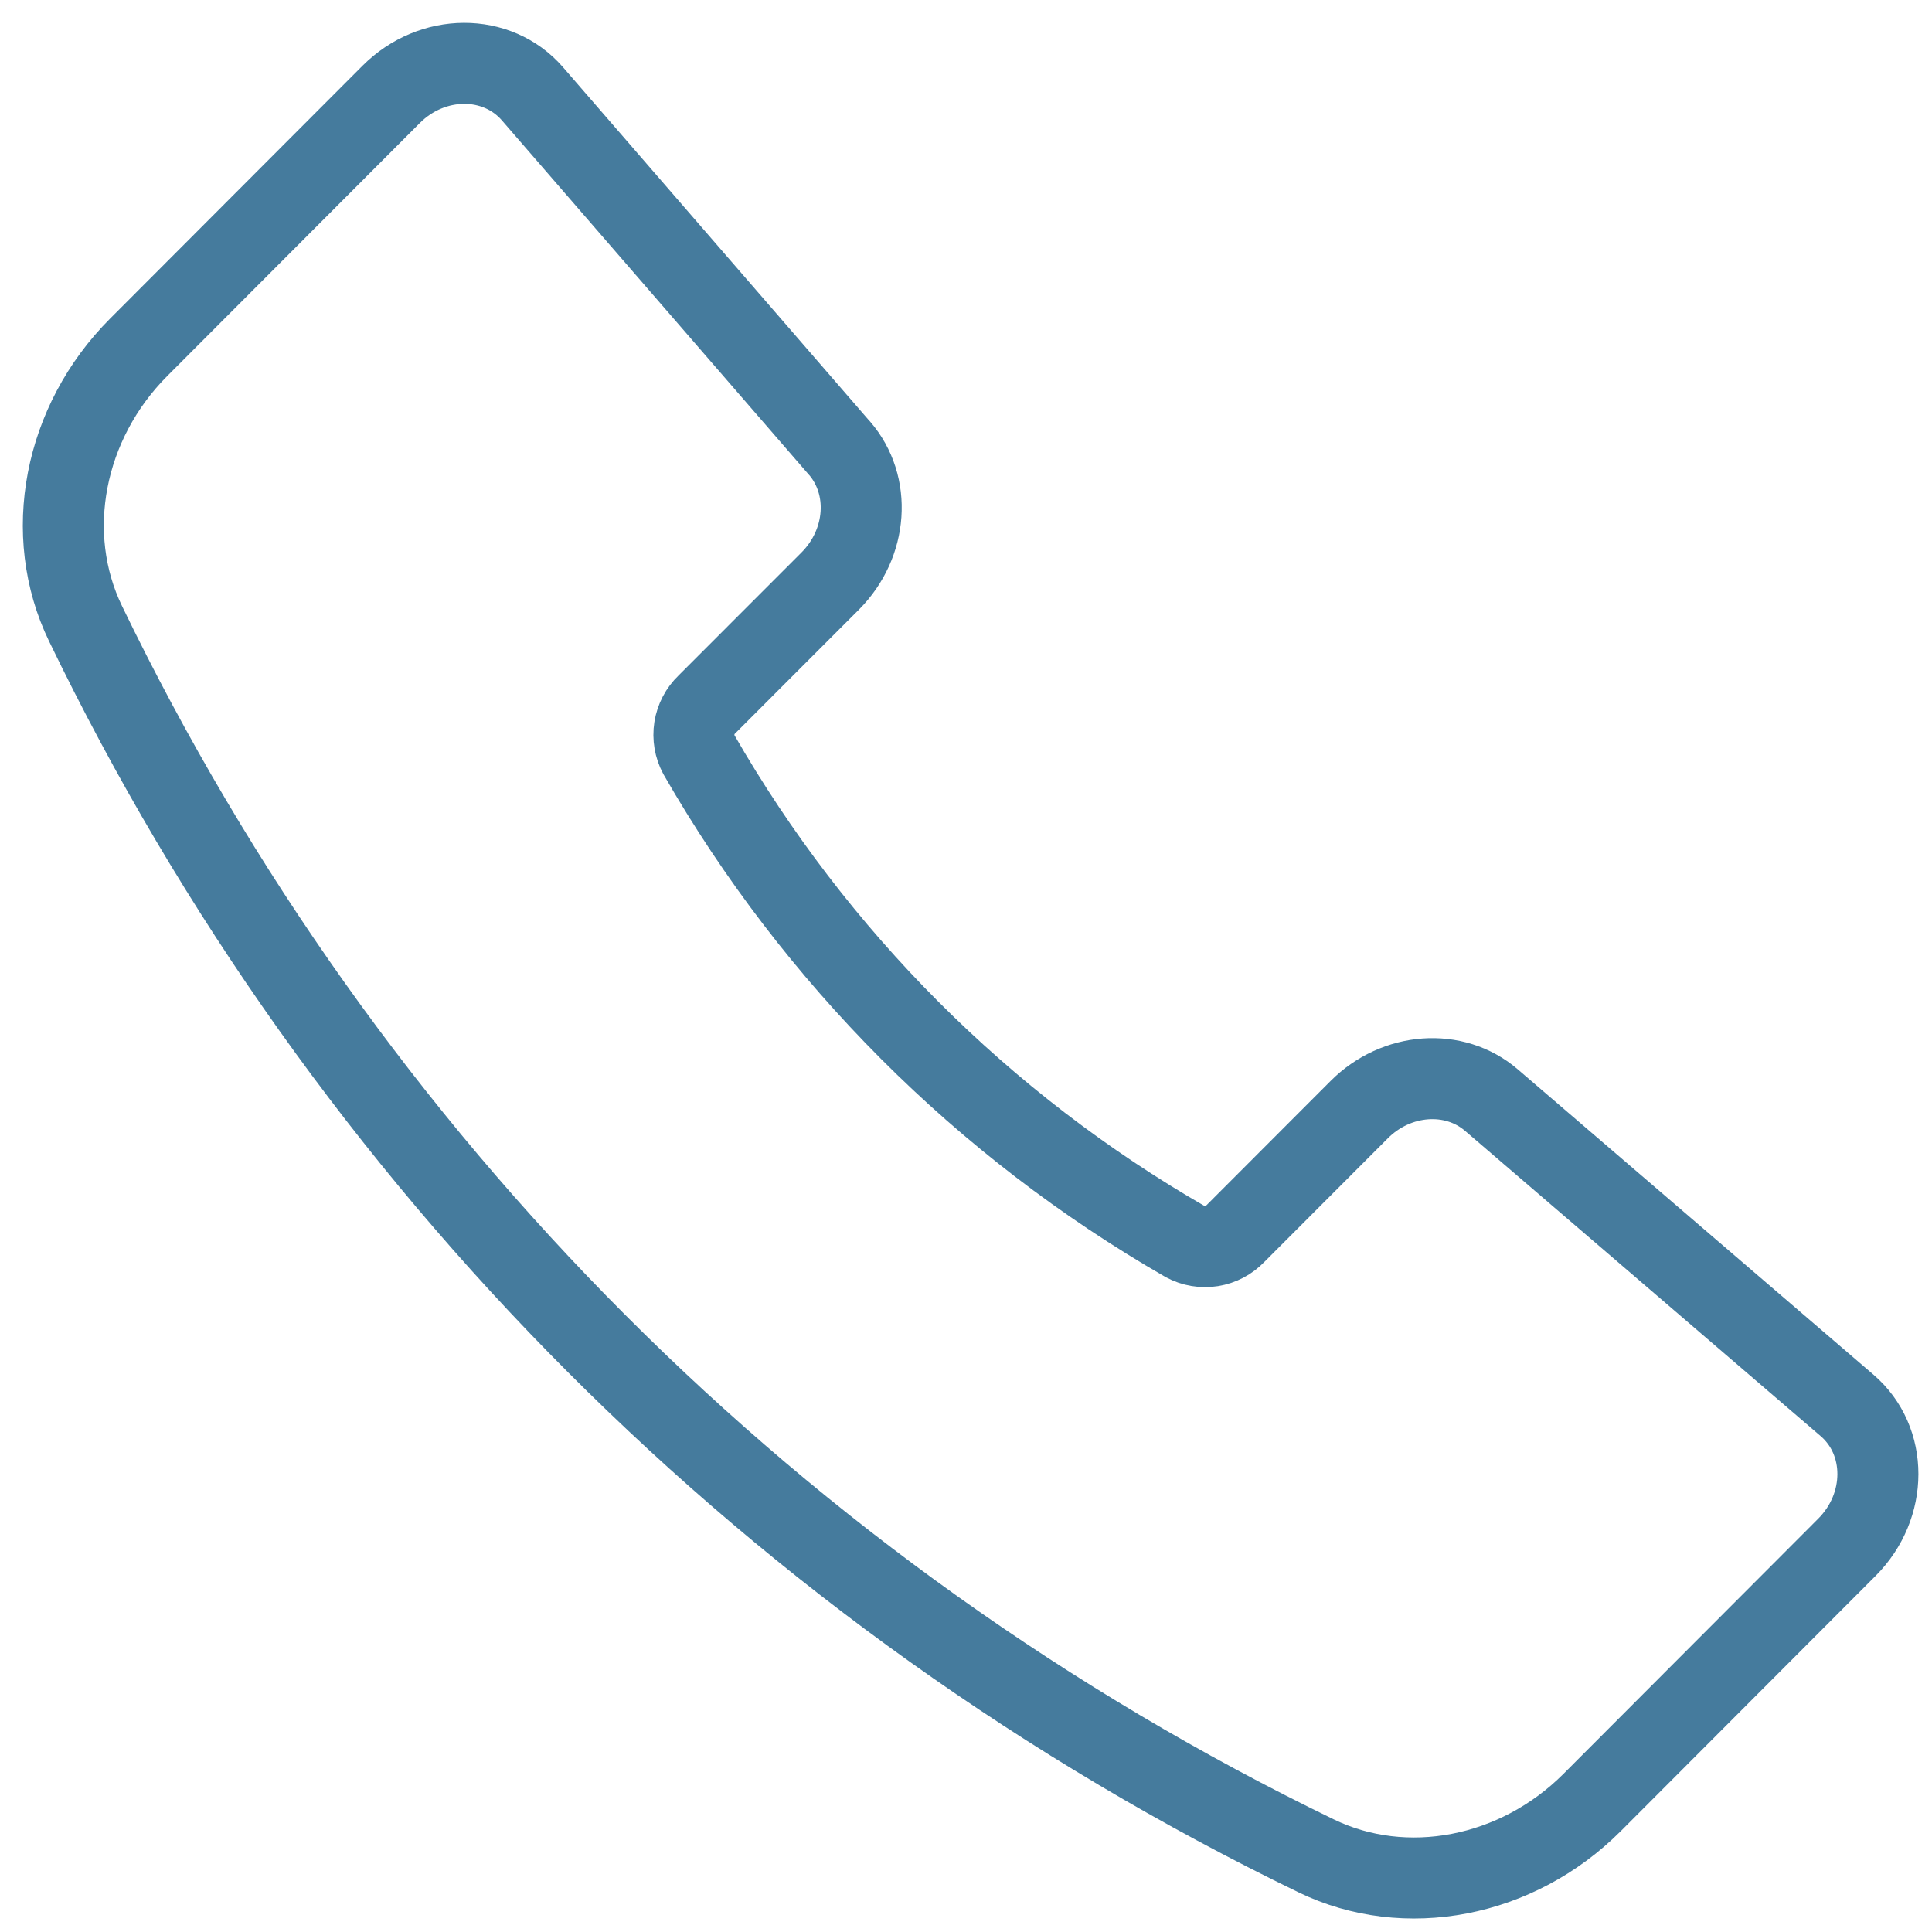
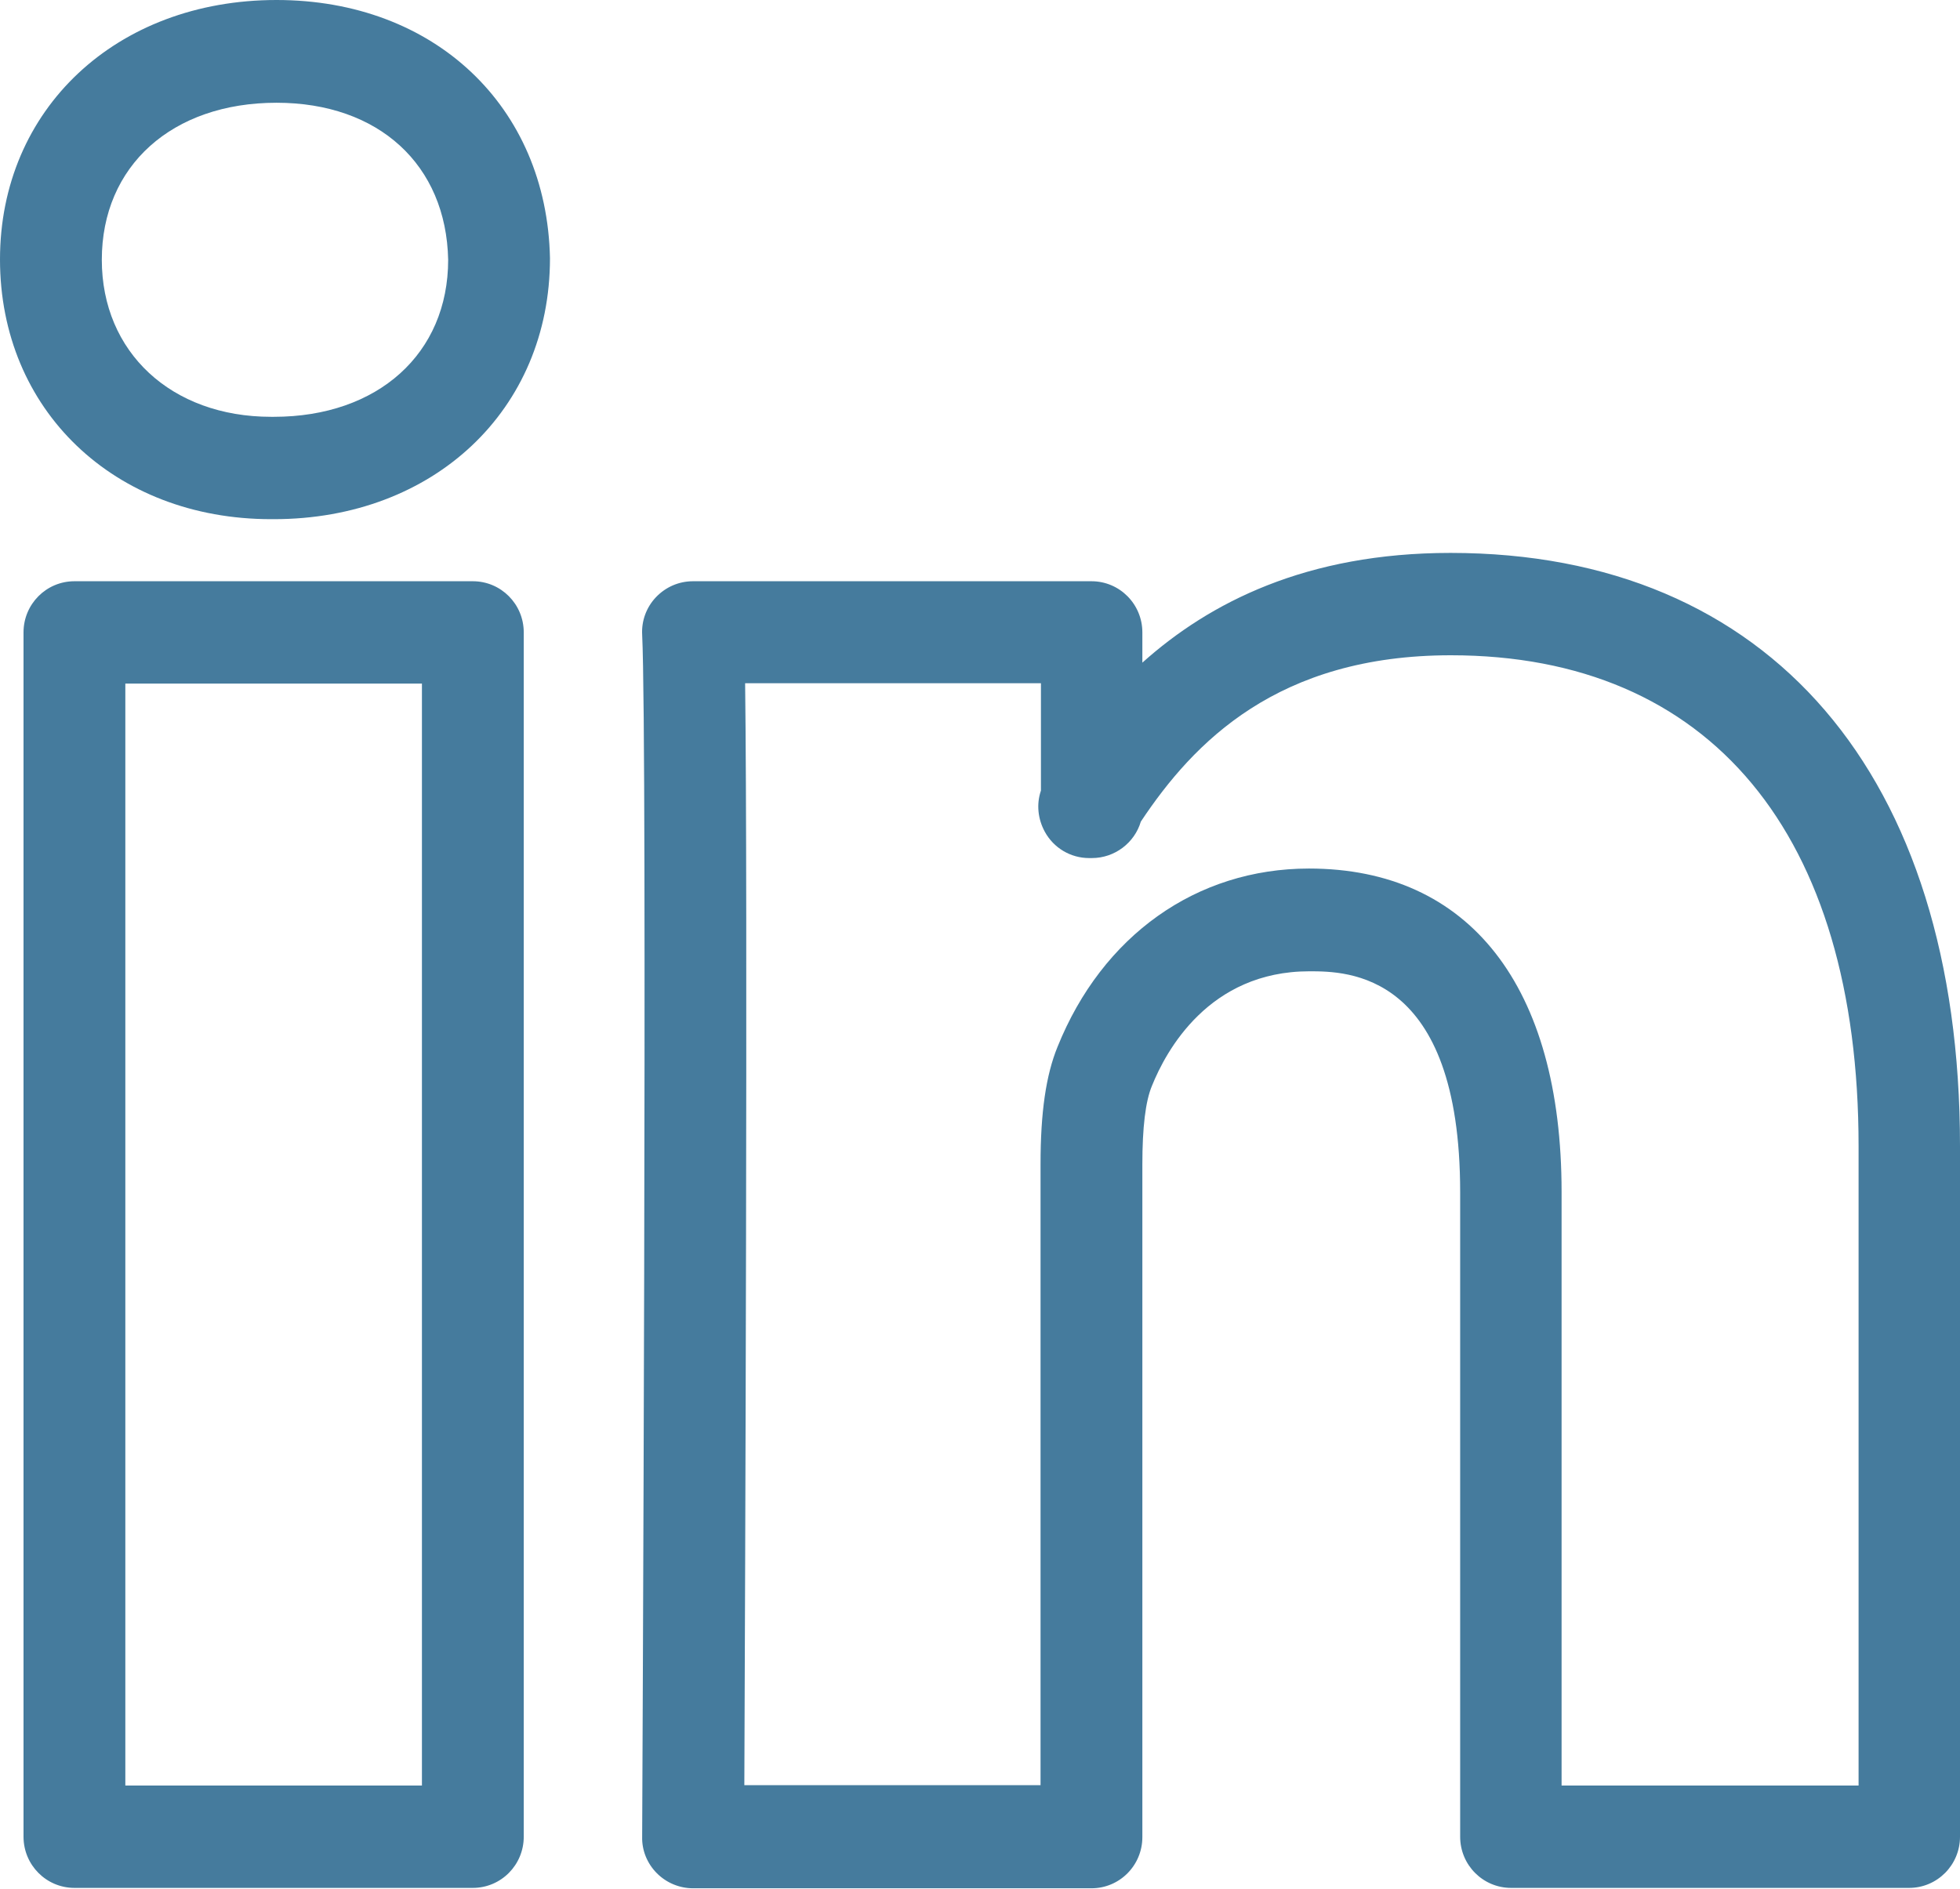
- <svg xmlns="http://www.w3.org/2000/svg" width="61" height="61" viewBox="0 0 61 61" fill="none">
-   <path d="M26.504 14.149L16.813 2.963C15.696 1.673 13.648 1.679 12.35 2.98L4.381 10.963C2.009 13.338 1.33 16.864 2.702 19.692C10.9 36.664 24.588 50.372 41.549 58.593C44.374 59.965 47.897 59.286 50.269 56.911L58.313 48.853C59.616 47.55 59.619 45.49 58.318 44.373L47.089 34.734C45.915 33.725 44.09 33.857 42.913 35.037L39.005 38.95C38.805 39.16 38.542 39.298 38.256 39.344C37.97 39.389 37.676 39.34 37.421 39.202C31.035 35.525 25.737 30.22 22.067 23.828C21.93 23.573 21.88 23.279 21.925 22.992C21.971 22.706 22.109 22.442 22.319 22.241L26.215 18.343C27.395 17.157 27.524 15.323 26.504 14.146V14.149Z" stroke="#457B9D" stroke-width="2.558" stroke-linecap="round" stroke-linejoin="round" />
+ <svg xmlns="http://www.w3.org/2000/svg" width="55" height="53" viewBox="0 0 55 53" fill="none">
+   <path d="M53.572 52.989H42.403C41.613 52.989 40.974 52.347 40.974 51.553V33.465C40.974 27.262 37.792 27.262 36.742 27.262C33.918 27.262 32.717 29.504 32.327 30.472C32.143 30.908 32.056 31.648 32.056 32.682V51.563C32.056 52.358 31.418 53 30.628 53H19.448C19.069 53 18.701 52.848 18.431 52.576C18.16 52.304 18.009 51.933 18.02 51.553C18.02 51.248 18.171 20.917 18.02 17.816C17.998 17.424 18.139 17.043 18.409 16.76C18.68 16.477 19.048 16.314 19.448 16.314H30.628C31.418 16.314 32.056 16.956 32.056 17.75V18.599C33.939 16.912 36.656 15.519 40.703 15.519C49.654 15.519 55 21.744 55 32.17V51.553C55 52.347 54.361 52.989 53.572 52.989ZM43.831 50.116L52.154 50.116V32.17C52.154 23.409 47.987 18.392 40.714 18.392C35.855 18.392 33.496 20.83 32.013 23.061C31.84 23.649 31.288 24.084 30.639 24.084H30.563C30.043 24.084 29.567 23.801 29.318 23.344C29.123 22.985 29.08 22.571 29.21 22.19V19.176H20.909C20.985 25.172 20.909 44.577 20.887 50.105H29.199V32.671C29.199 31.223 29.351 30.178 29.675 29.384C30.931 26.261 33.571 24.378 36.732 24.378C41.234 24.378 43.82 27.686 43.82 33.454V50.116H43.831L43.831 50.116ZM13.268 52.989H2.089C1.299 52.989 0.66 52.347 0.66 51.552V17.75C0.66 16.956 1.299 16.314 2.089 16.314H13.268C14.059 16.314 14.697 16.956 14.697 17.75V51.552C14.697 52.347 14.059 52.989 13.268 52.989V52.989ZM3.517 50.116H11.84V19.187H3.517V50.116L3.517 50.116ZM7.684 14.572L7.608 14.572C3.203 14.572 0 11.503 0 7.281C0 3.069 3.258 0 7.76 0C12.186 0 15.346 2.982 15.433 7.248C15.433 11.503 12.175 14.572 7.684 14.572ZM7.76 2.884C4.827 2.884 2.857 4.658 2.857 7.292C2.857 9.882 4.805 11.699 7.608 11.699H7.684C10.606 11.699 12.576 9.925 12.576 7.292C12.522 4.625 10.628 2.884 7.76 2.884Z" fill="#457B9D" />
</svg>
